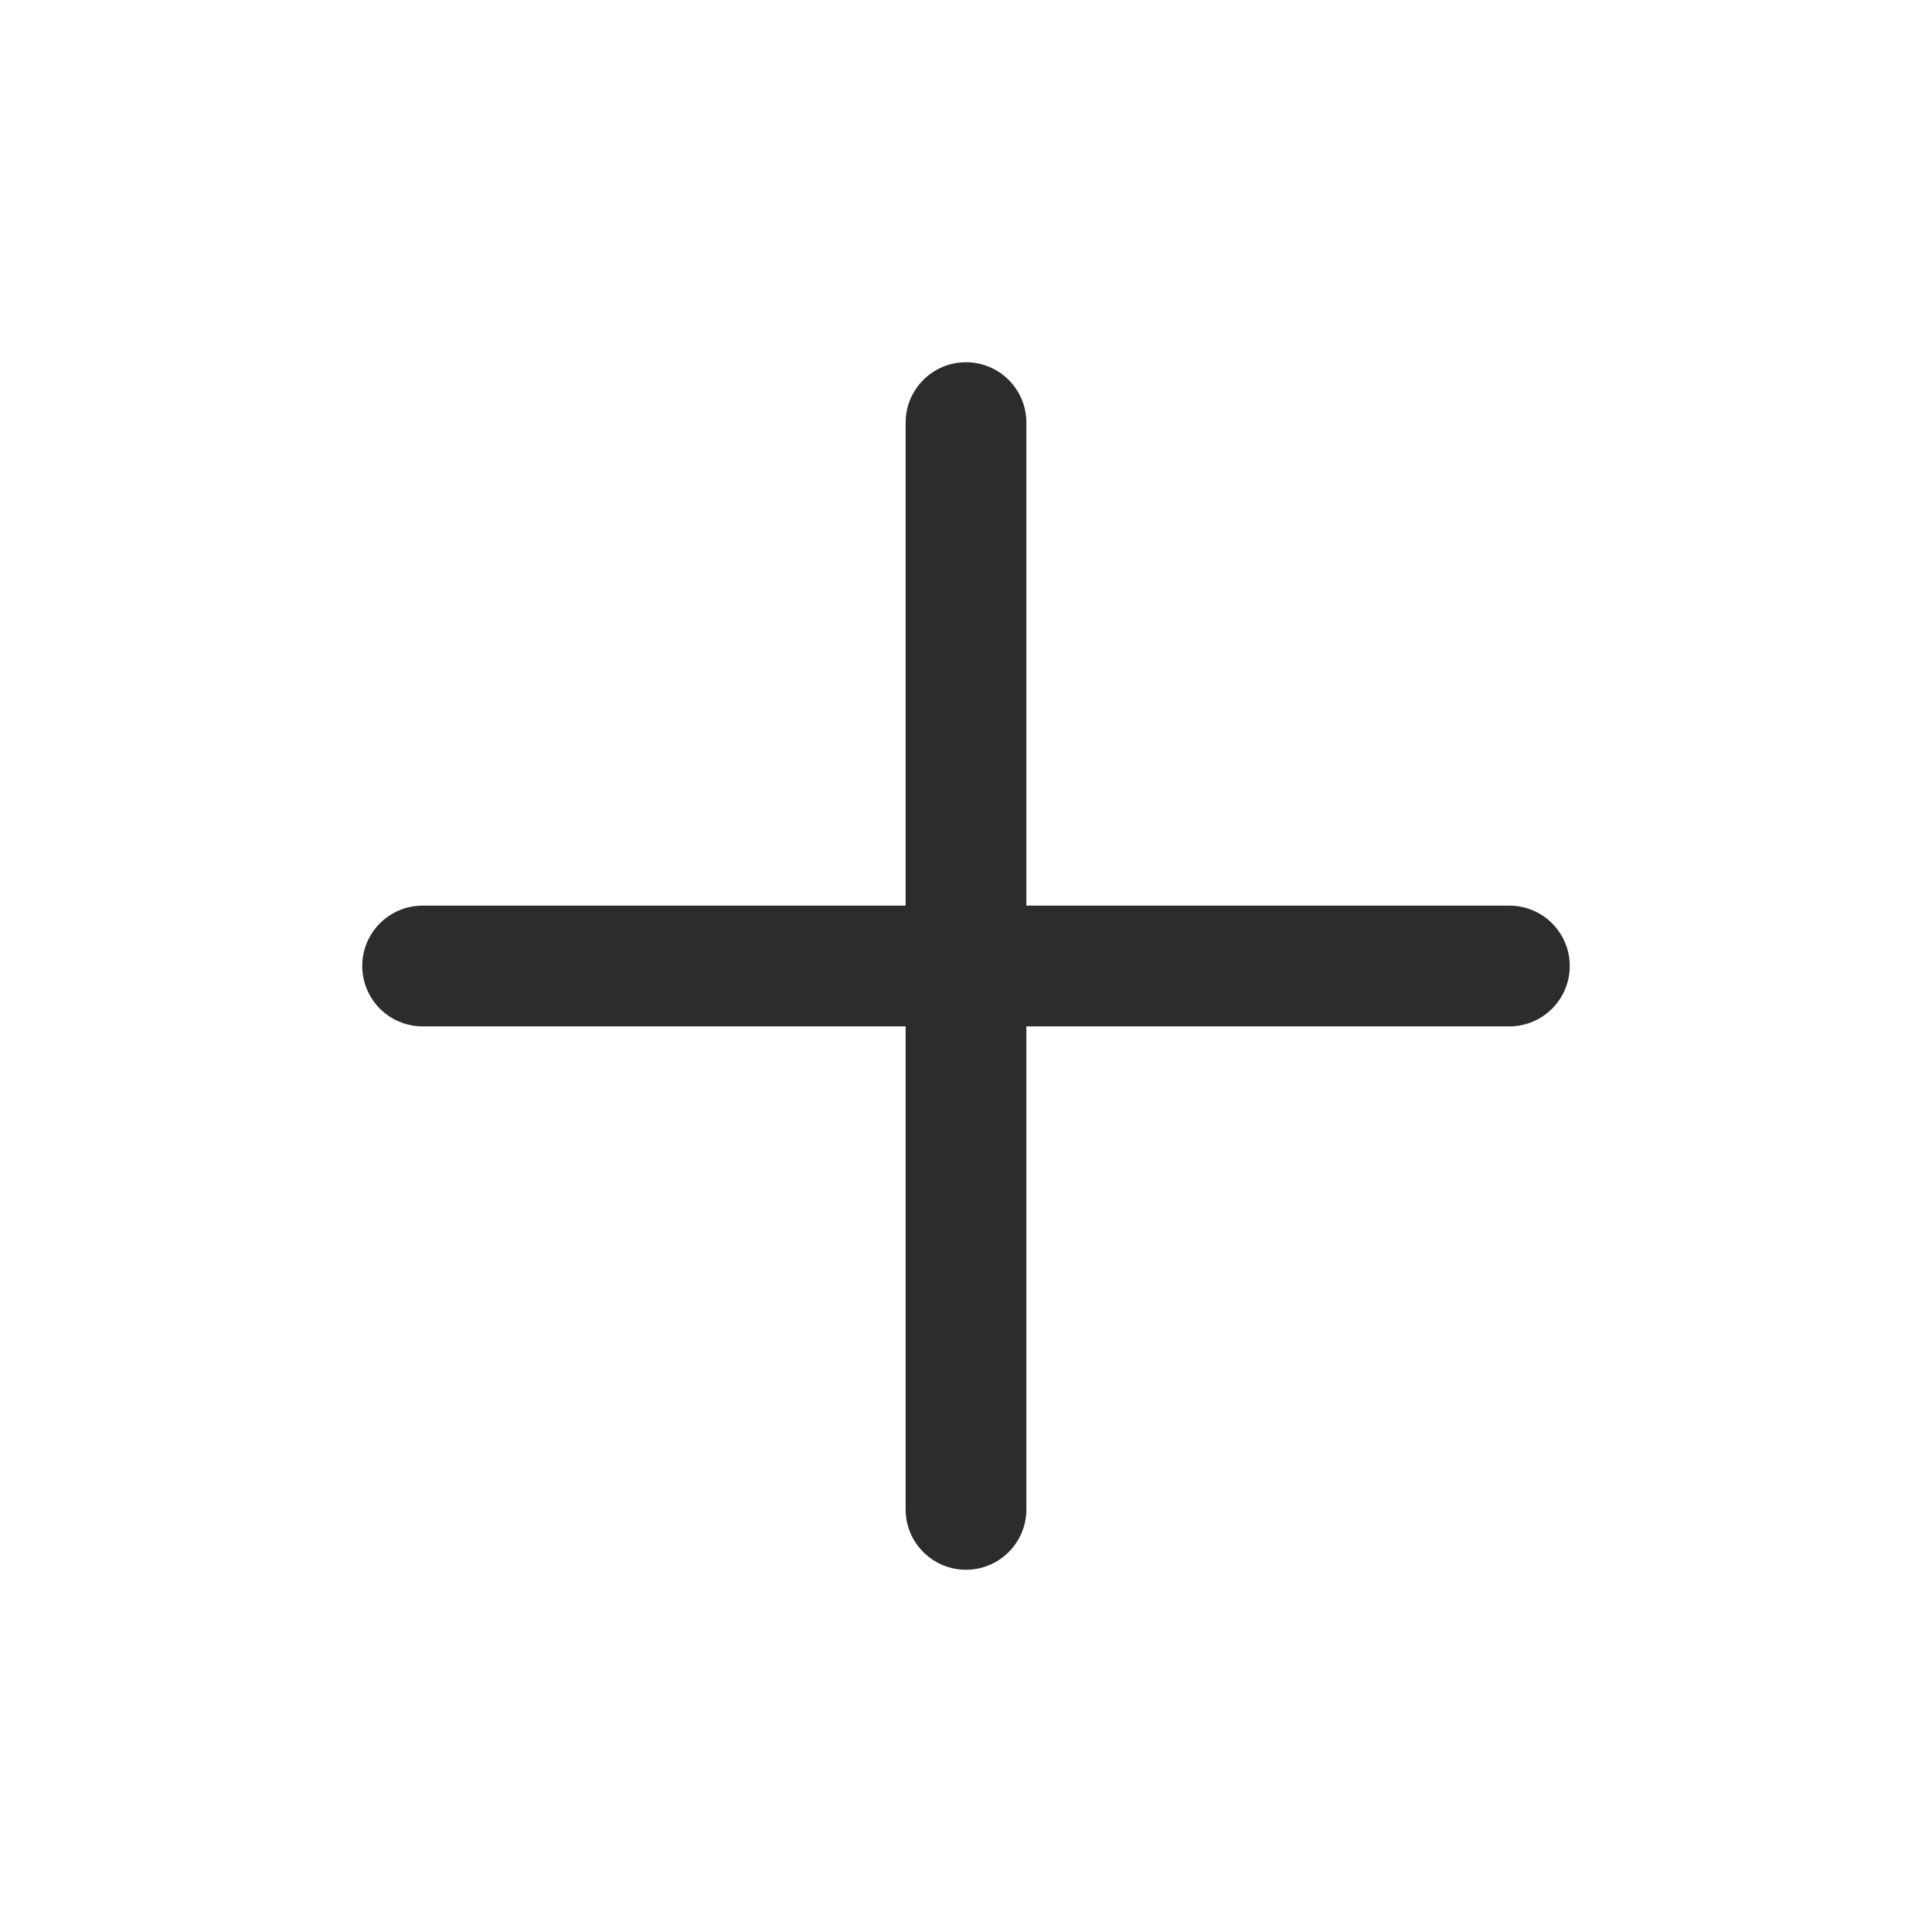
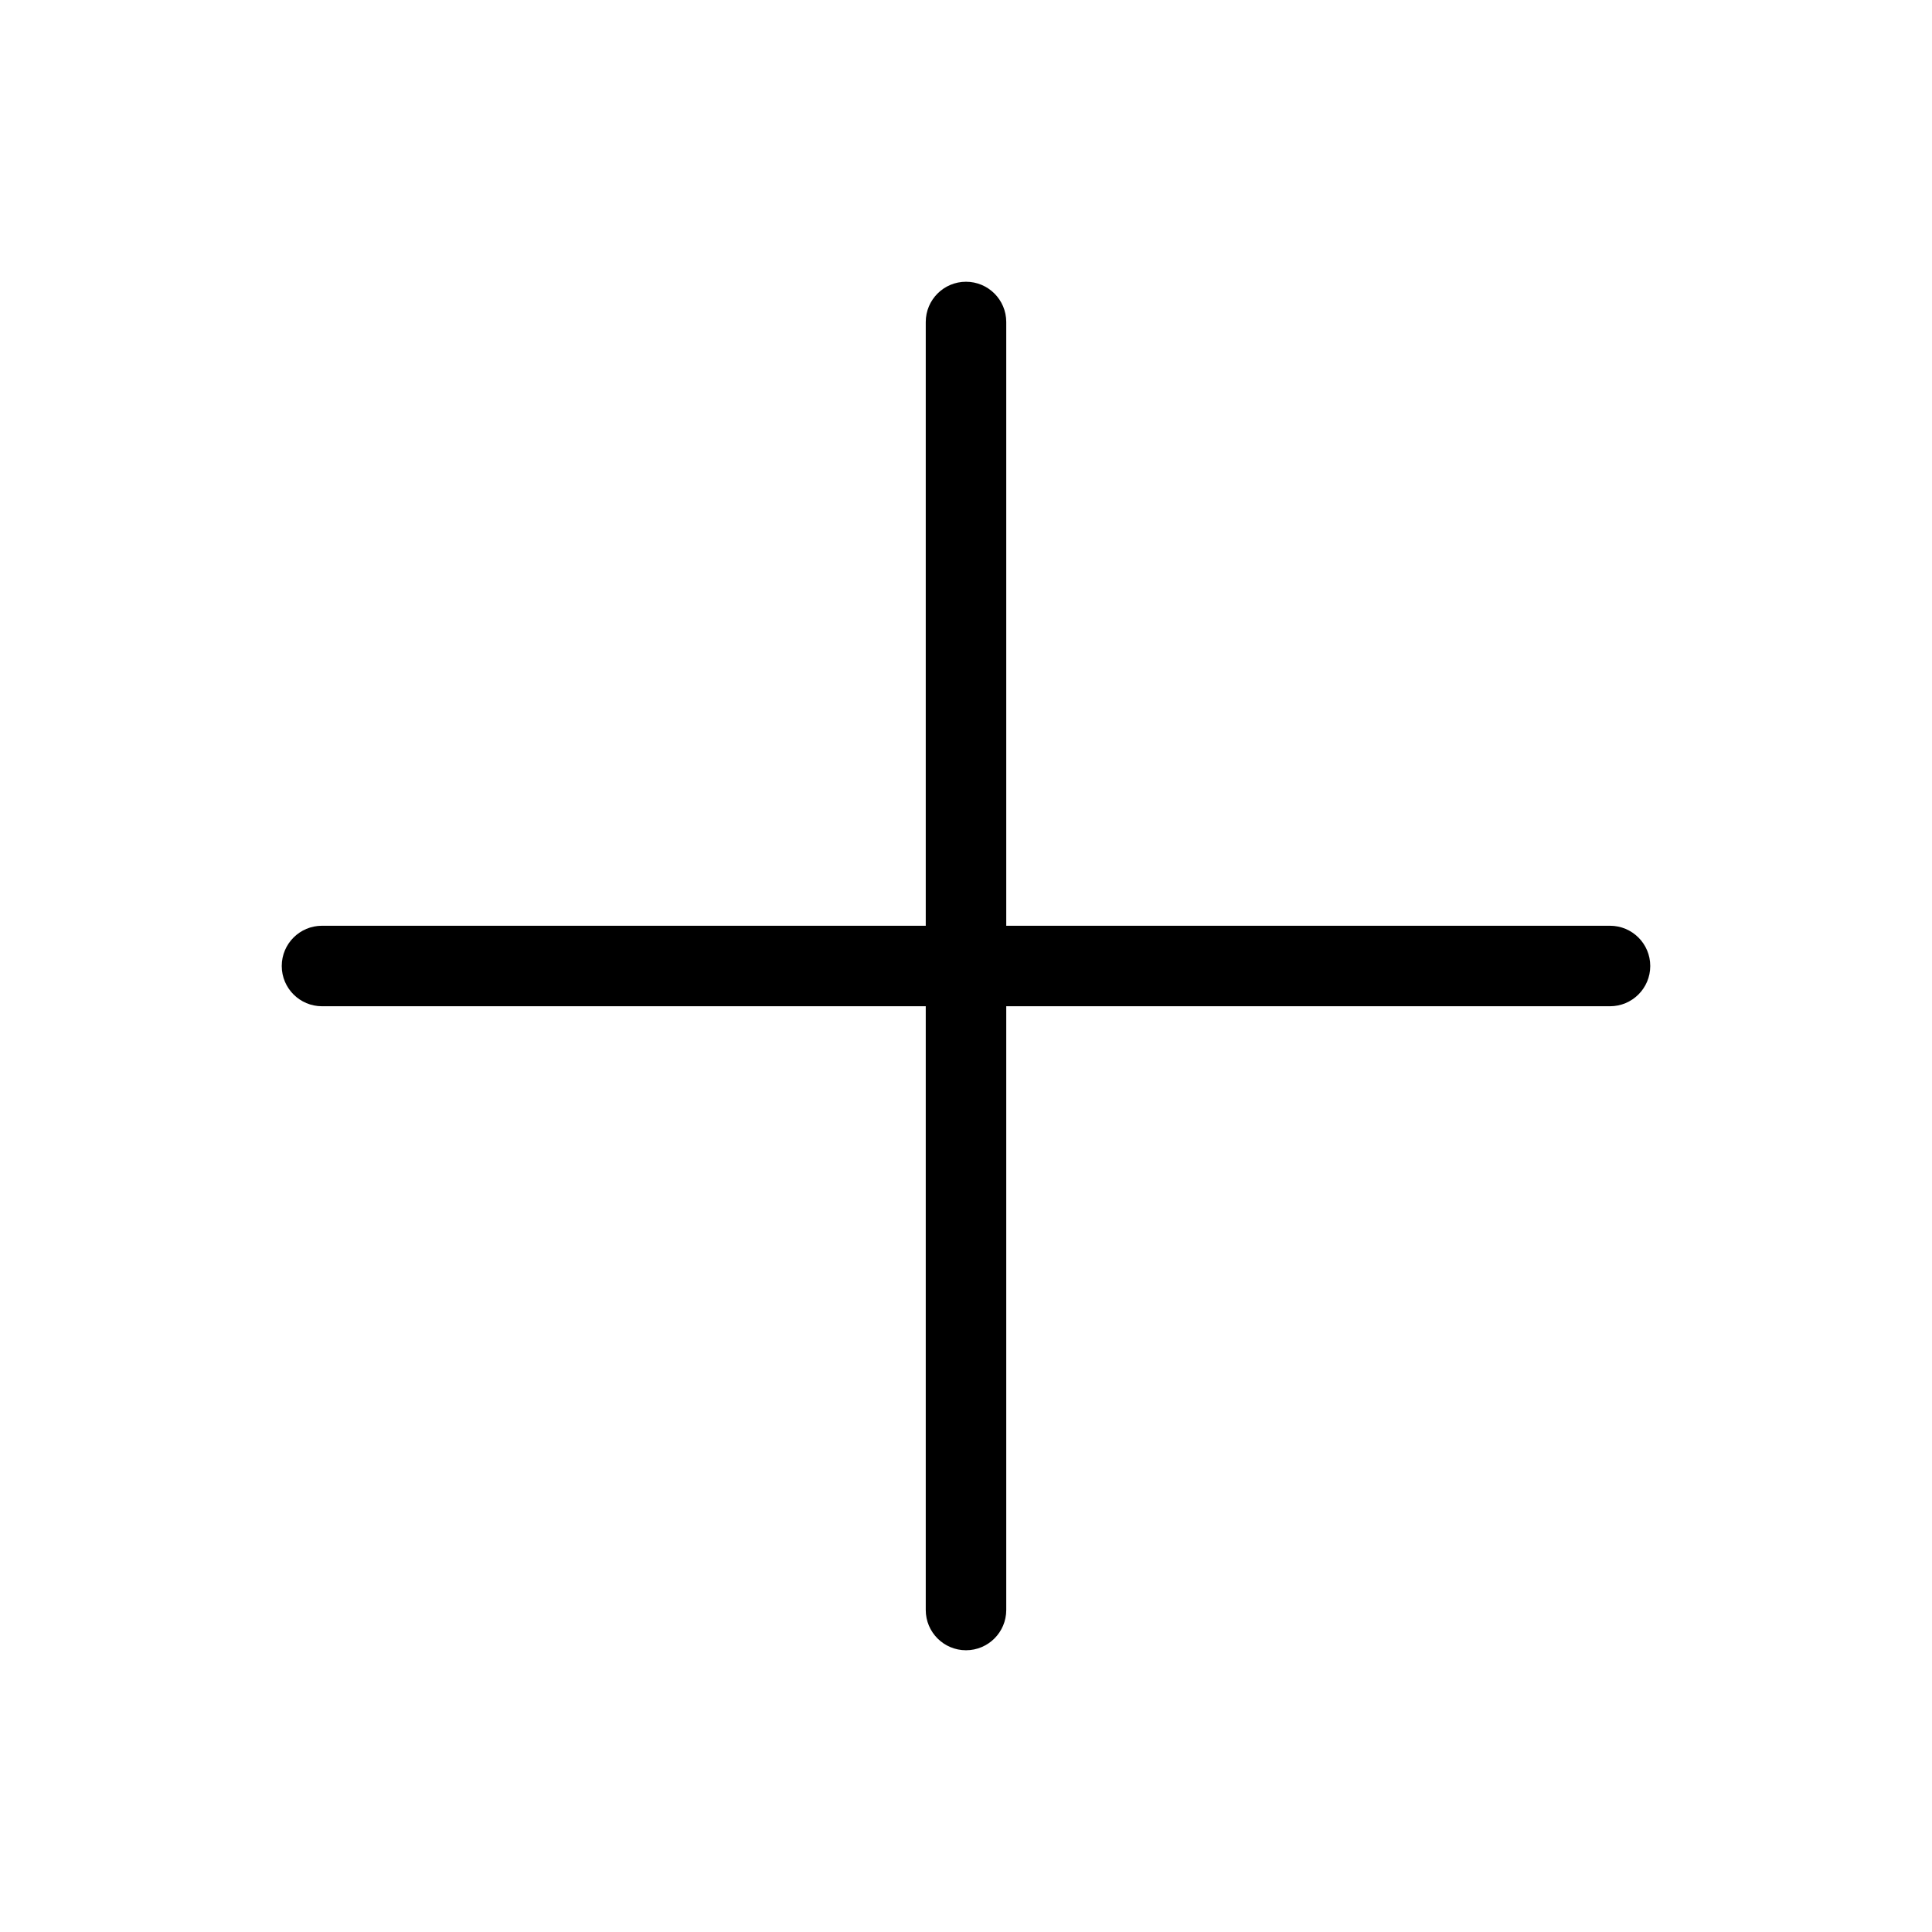
- <svg xmlns="http://www.w3.org/2000/svg" t="1627299037689" class="icon" viewBox="0 0 1024 1024" version="1.1" p-id="2053" width="200" height="200">
+ <svg xmlns="http://www.w3.org/2000/svg" t="1627540937168" class="icon" viewBox="0 0 1024 1024" version="1.1" p-id="3162" width="200" height="200">
  <defs>
    <style type="text/css">@font-face { font-family: feedback-iconfont; src: url("//at.alicdn.com/t/font_1031158_1uhr8ri0pk5.eot?#iefix") format("embedded-opentype"), url("//at.alicdn.com/t/font_1031158_1uhr8ri0pk5.woff2") format("woff2"), url("//at.alicdn.com/t/font_1031158_1uhr8ri0pk5.woff") format("woff"), url("//at.alicdn.com/t/font_1031158_1uhr8ri0pk5.ttf") format("truetype"), url("//at.alicdn.com/t/font_1031158_1uhr8ri0pk5.svg#iconfont") format("svg"); }
</style>
  </defs>
-   <path d="M512 192c17.673 0 32 14.327 32 32v256h256c17.673 0 32 14.327 32 32 0 17.673-14.327 32-32 32H544v256c0 17.673-14.327 32-32 32-17.673 0-32-14.327-32-32V544H224c-17.673 0-32-14.327-32-32 0-17.673 14.327-32 32-32h256V224c0-17.673 14.327-32 32-32z" p-id="2054" fill="#2c2c2c" />
+   <path d="M853.333 533.333C865.115 533.333 874.667 523.782 874.667 512 874.667 500.218 865.115 490.667 853.333 490.667L170.667 490.667C158.885 490.667 149.333 500.218 149.333 512 149.333 523.782 158.885 533.333 170.667 533.333L853.333 533.333Z" p-id="3163" />
+   <path d="M490.667 853.333C490.667 865.115 500.218 874.667 512 874.667 523.782 874.667 533.333 865.115 533.333 853.333L533.333 170.667C533.333 158.885 523.782 149.333 512 149.333 500.218 149.333 490.667 158.885 490.667 170.667L490.667 853.333Z" p-id="3164" />
</svg>
